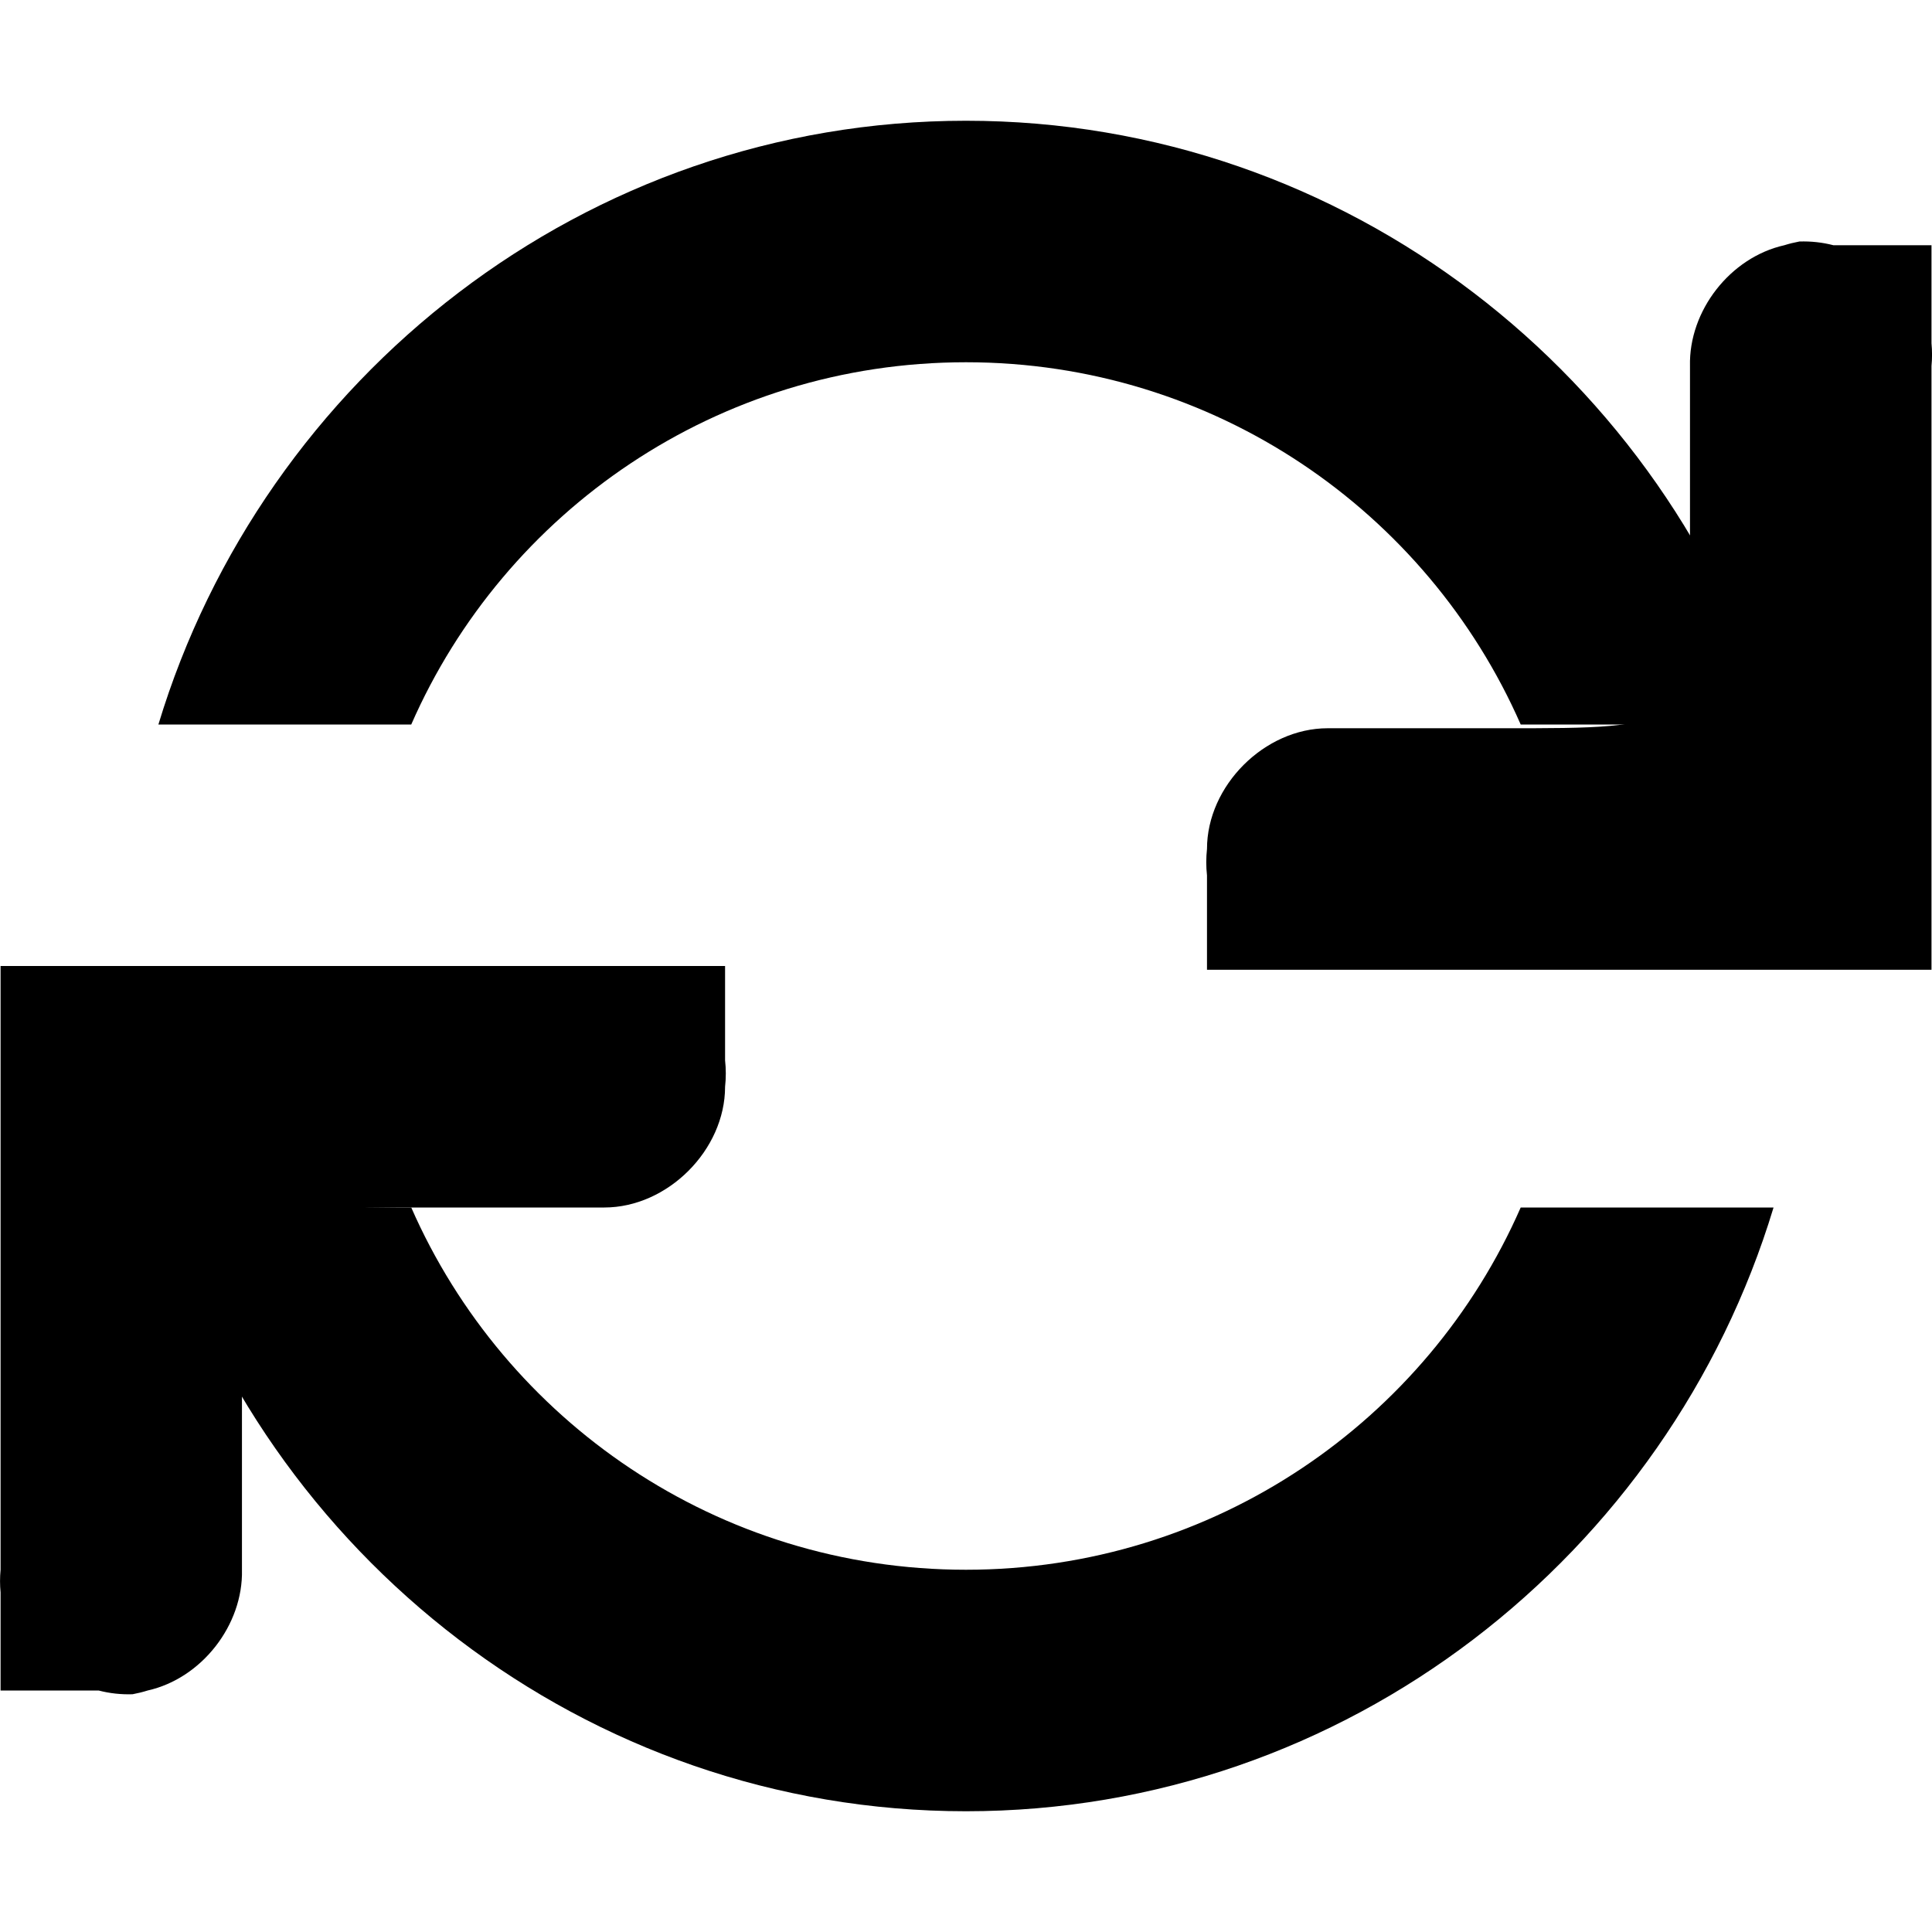
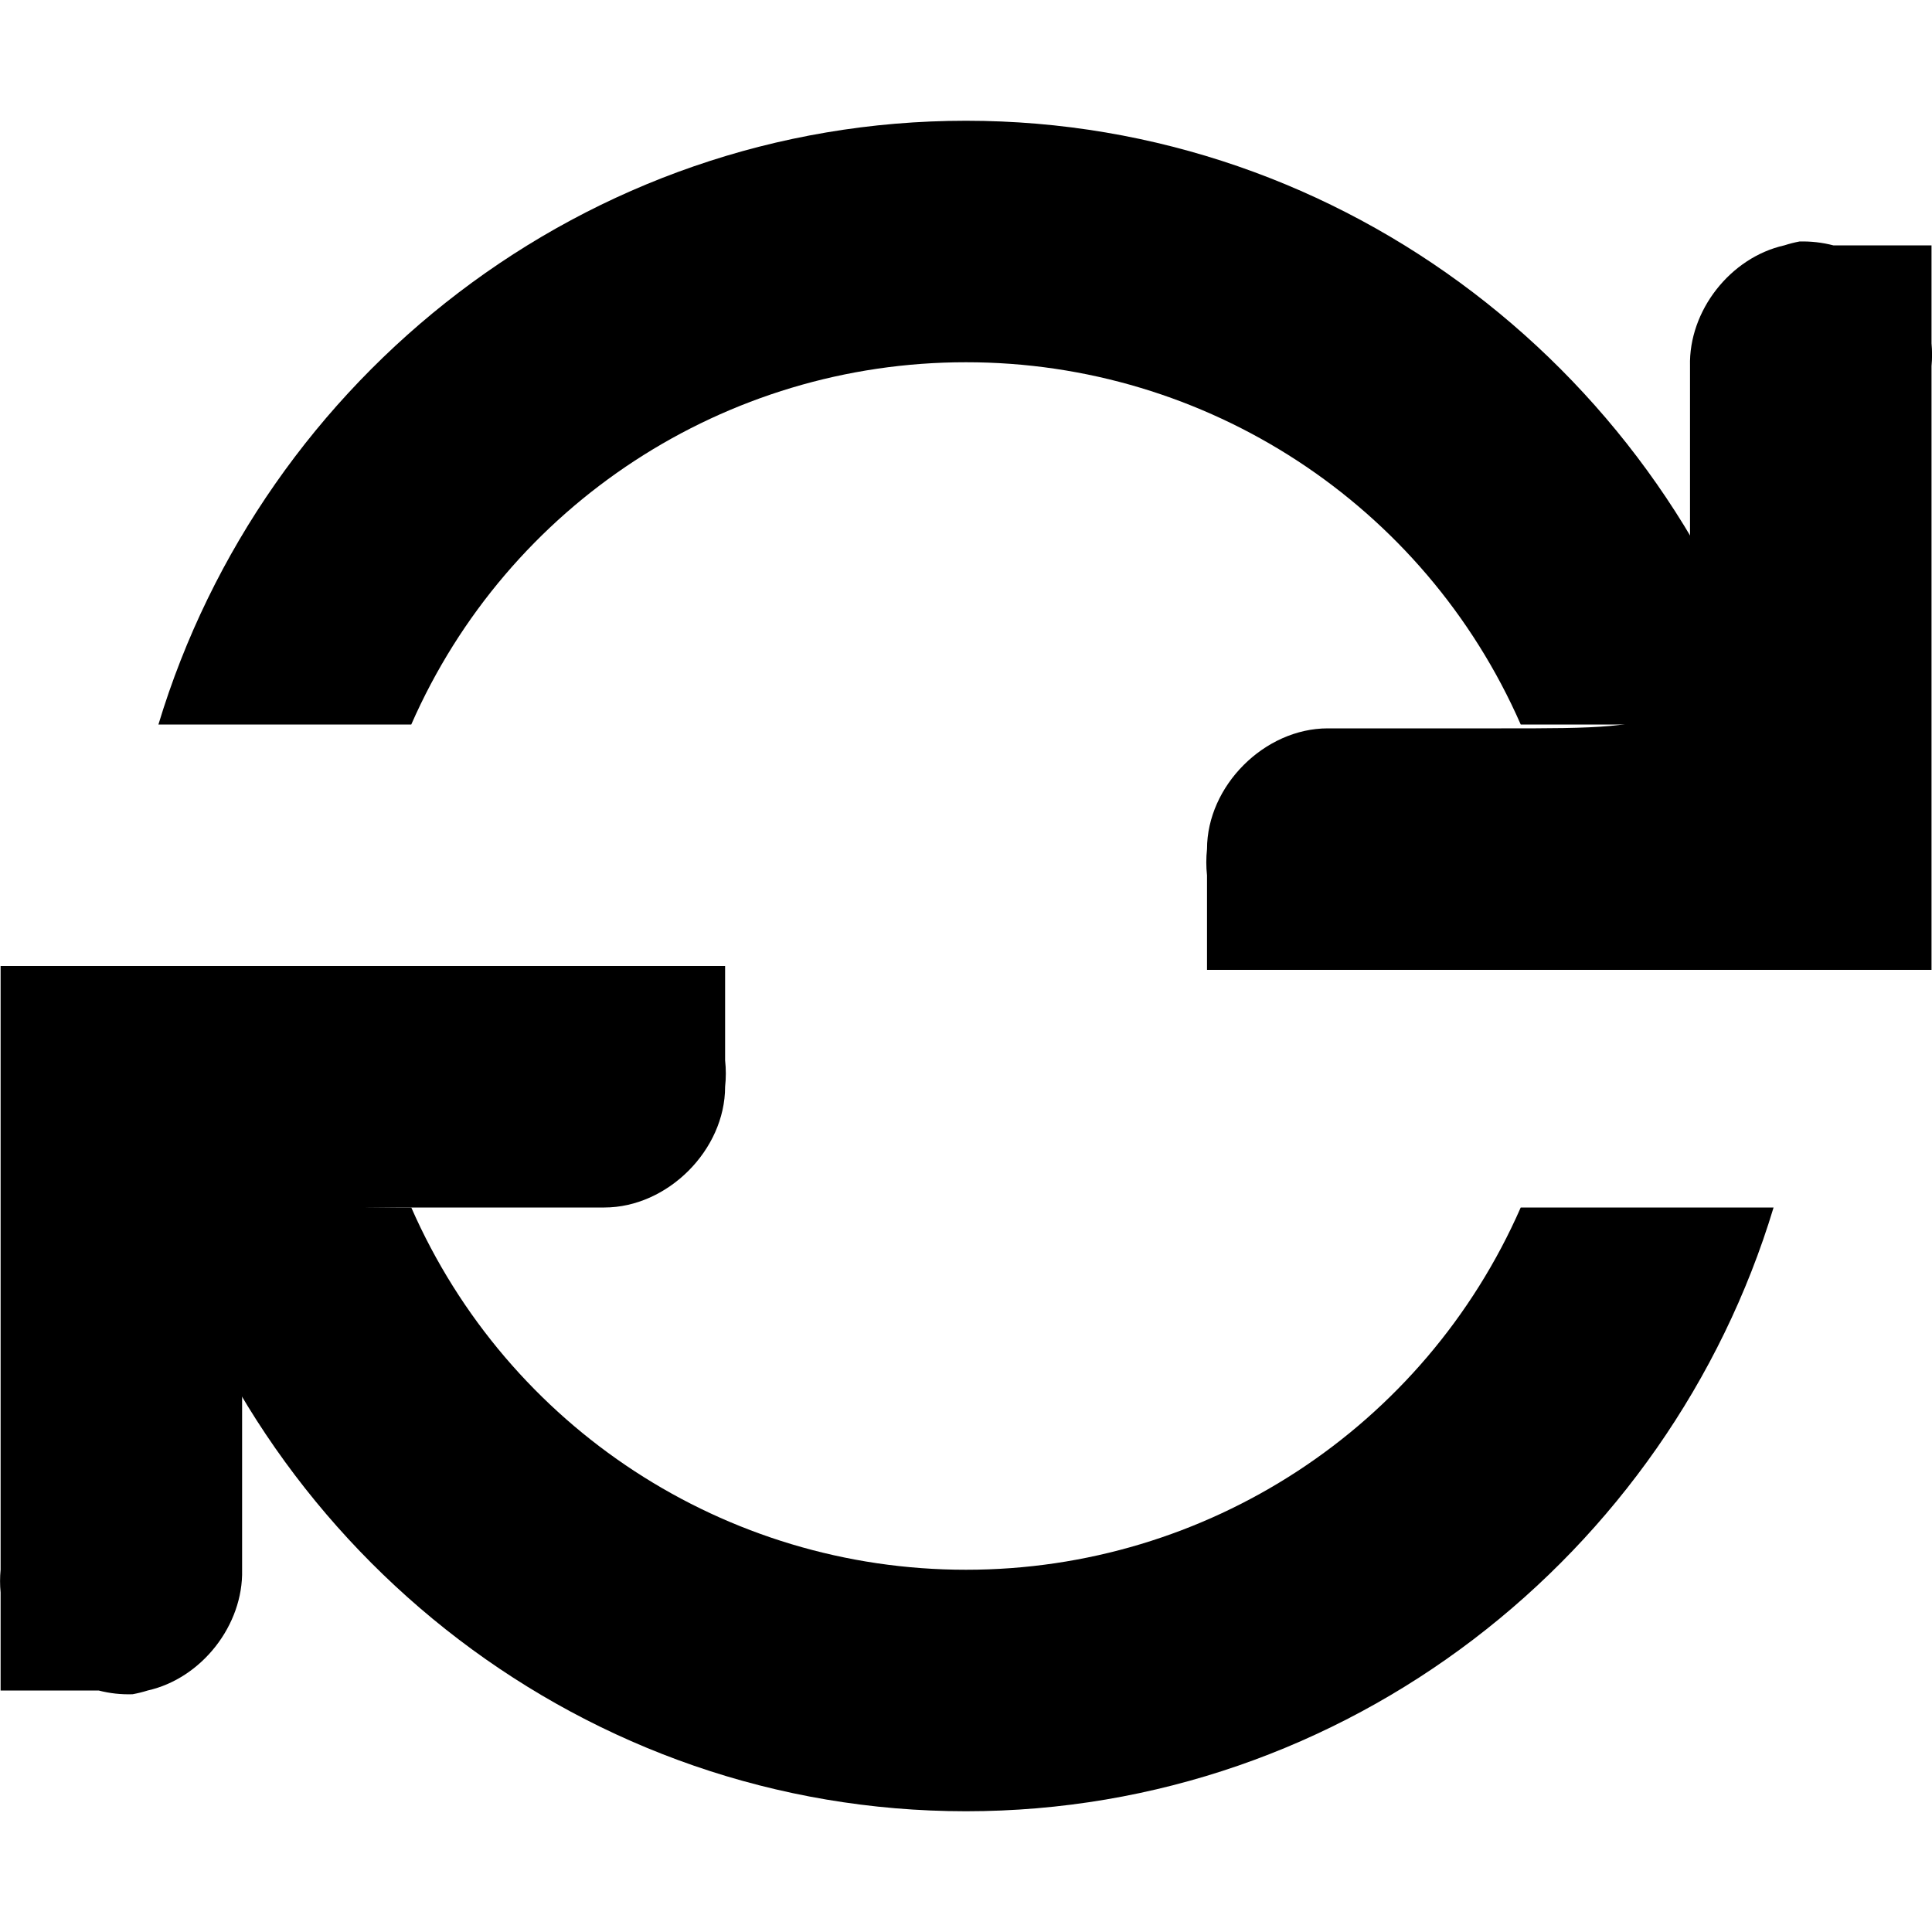
- <svg xmlns="http://www.w3.org/2000/svg" height="16" id="icon" version="1.1" width="16">
-   <defs id="defs7386" />
-   <g id="layer9" style="display:inline" transform="translate(-501.0002,-381)" />
-   <g id="layer10" style="display:inline" transform="translate(-501.0002,-381)" />
-   <g id="layer11" transform="translate(-501.0002,-381)" />
-   <g id="layer13" style="display:inline" transform="translate(-501.0002,-381)" />
-   <g id="layer14" transform="translate(-501.0002,-381)" />
-   <g id="layer15" style="display:inline" transform="translate(-501.0002,-381)">
-     <path d="m 515.902,383 c -0.042,0.008 -0.084,0.018 -0.125,0.031 -0.447,0.1 -0.792,0.542 -0.781,1 l 0,1.688 c 0.004,1.313 0.004,1.313 -1.562,1.312 l -1.438,0 c -0.524,5e-5 -1,0.476 -1,1 -0.008,0.073 -0.008,0.146 0,0.219 l 0,0.781 6,0 0,-1 0,-4 c 0.006,-0.062 0.006,-0.125 0,-0.188 l 0,-0.812 -0.812,0 c -0.092,-0.024 -0.187,-0.034 -0.281,-0.031 z" id="path4597-1" style="font-size:medium;font-style:normal;font-variant:normal;font-weight:normal;font-stretch:normal;text-indent:0;text-align:start;text-decoration:none;line-height:normal;letter-spacing:normal;word-spacing:normal;text-transform:none;direction:ltr;block-progression:tb;writing-mode:lr-tb;text-anchor:start;baseline-shift:baseline;color:#bebebe;fill:#000000;fill-opacity:1;stroke:none;stroke-width:2;marker:none;visibility:visible;display:inline;overflow:visible;enable-background:accumulate;font-family:Sans;-inkscape-font-specification:Sans" />
-     <path d="m 501.005,389 0,1 0,4 c -0.006,0.062 -0.006,0.125 0,0.188 l 0,0.812 0.812,0 c 0.092,0.024 0.187,0.034 0.281,0.031 0.042,-0.008 0.084,-0.018 0.125,-0.031 0.447,-0.1 0.792,-0.542 0.781,-1 l 0,-1.688 C 503,391 503,391 504.567,391 l 1.438,0 c 0.524,-5e-5 1,-0.476 1,-1 0.008,-0.073 0.008,-0.146 0,-0.219 l 0,-0.781 z" id="path10913" style="font-size:medium;font-style:normal;font-variant:normal;font-weight:normal;font-stretch:normal;text-indent:0;text-align:start;text-decoration:none;line-height:normal;letter-spacing:normal;word-spacing:normal;text-transform:none;direction:ltr;block-progression:tb;writing-mode:lr-tb;text-anchor:start;baseline-shift:baseline;color:#bebebe;fill:#000000;fill-opacity:1;stroke:none;stroke-width:2;marker:none;visibility:visible;display:inline;overflow:visible;enable-background:accumulate;font-family:Sans;-inkscape-font-specification:Sans" />
-     <path d="m 509,382 c -3.153,0 -5.819,2.126 -6.688,5 l 2.094,0 c 0.773,-1.765 2.538,-3 4.594,-3 2.056,0 3.82,1.235 4.594,3 l 2.094,0 c -0.868,-2.874 -3.534,-5 -6.688,-5 z m -6.688,9 c 0.868,2.874 3.534,5 6.688,5 3.153,0 5.819,-2.126 6.688,-5 l -2.094,0 c -0.773,1.765 -2.538,3 -4.594,3 -2.056,0 -3.82,-1.235 -4.594,-3 l -2.094,0 z" id="path1483" style="font-size:medium;font-style:normal;font-variant:normal;font-weight:normal;font-stretch:normal;text-indent:0;text-align:start;text-decoration:none;line-height:normal;letter-spacing:normal;word-spacing:normal;text-transform:none;direction:ltr;block-progression:tb;writing-mode:lr-tb;text-anchor:start;baseline-shift:baseline;color:#000000;fill:#000000;fill-opacity:1;stroke:none;stroke-width:2.333;marker:none;visibility:visible;display:inline;overflow:visible;enable-background:accumulate;font-family:Sans;-inkscape-font-specification:Sans" />
-   </g>
-   <g id="g71291" style="display:inline" transform="translate(-501.0002,-381)" />
-   <g id="g4953" style="display:inline" transform="translate(-501.0002,-381)" />
-   <g id="layer12" style="display:inline" transform="translate(-501.0002,-381)" />
+ <svg xmlns="http://www.w3.org/2000/svg" width="16" height="16">
+   <path d="M14.902 2a1.047 1.047 0 0 0-.125.032c-.447.1-.793.542-.781 1v1.687C14 6.032 14 6.032 12.433 6.032h-1.437c-.524 0-1 .476-1 1a1 1 0 0 0 0 .218v.782h6v-5a.979.979 0 0 0 0-.188v-.812h-.813A1.002 1.002 0 0 0 14.902 2zM.005 8v5a.979.979 0 0 0 0 .188V14h.812c.092.024.187.034.281.031.043-.008.084-.018.125-.031.447-.1.793-.542.782-1v-1.688C2 10 2 10 3.567 10h1.438c.523 0 1-.476 1-1a1 1 0 0 0 0-.219V8z" />
+   <path d="M8 1C4.847 1 2.18 3.126 1.312 6h2.094A5.013 5.013 0 0 1 8 3a5.013 5.013 0 0 1 4.594 3h2.094C13.819 3.126 11.152 1 8 1zm-6.688 9c.869 2.874 3.535 5 6.688 5 3.153 0 5.82-2.126 6.688-5h-2.094A5.013 5.013 0 0 1 8 13a5.013 5.013 0 0 1-4.594-3H1.312z" color="#000" />
</svg>
